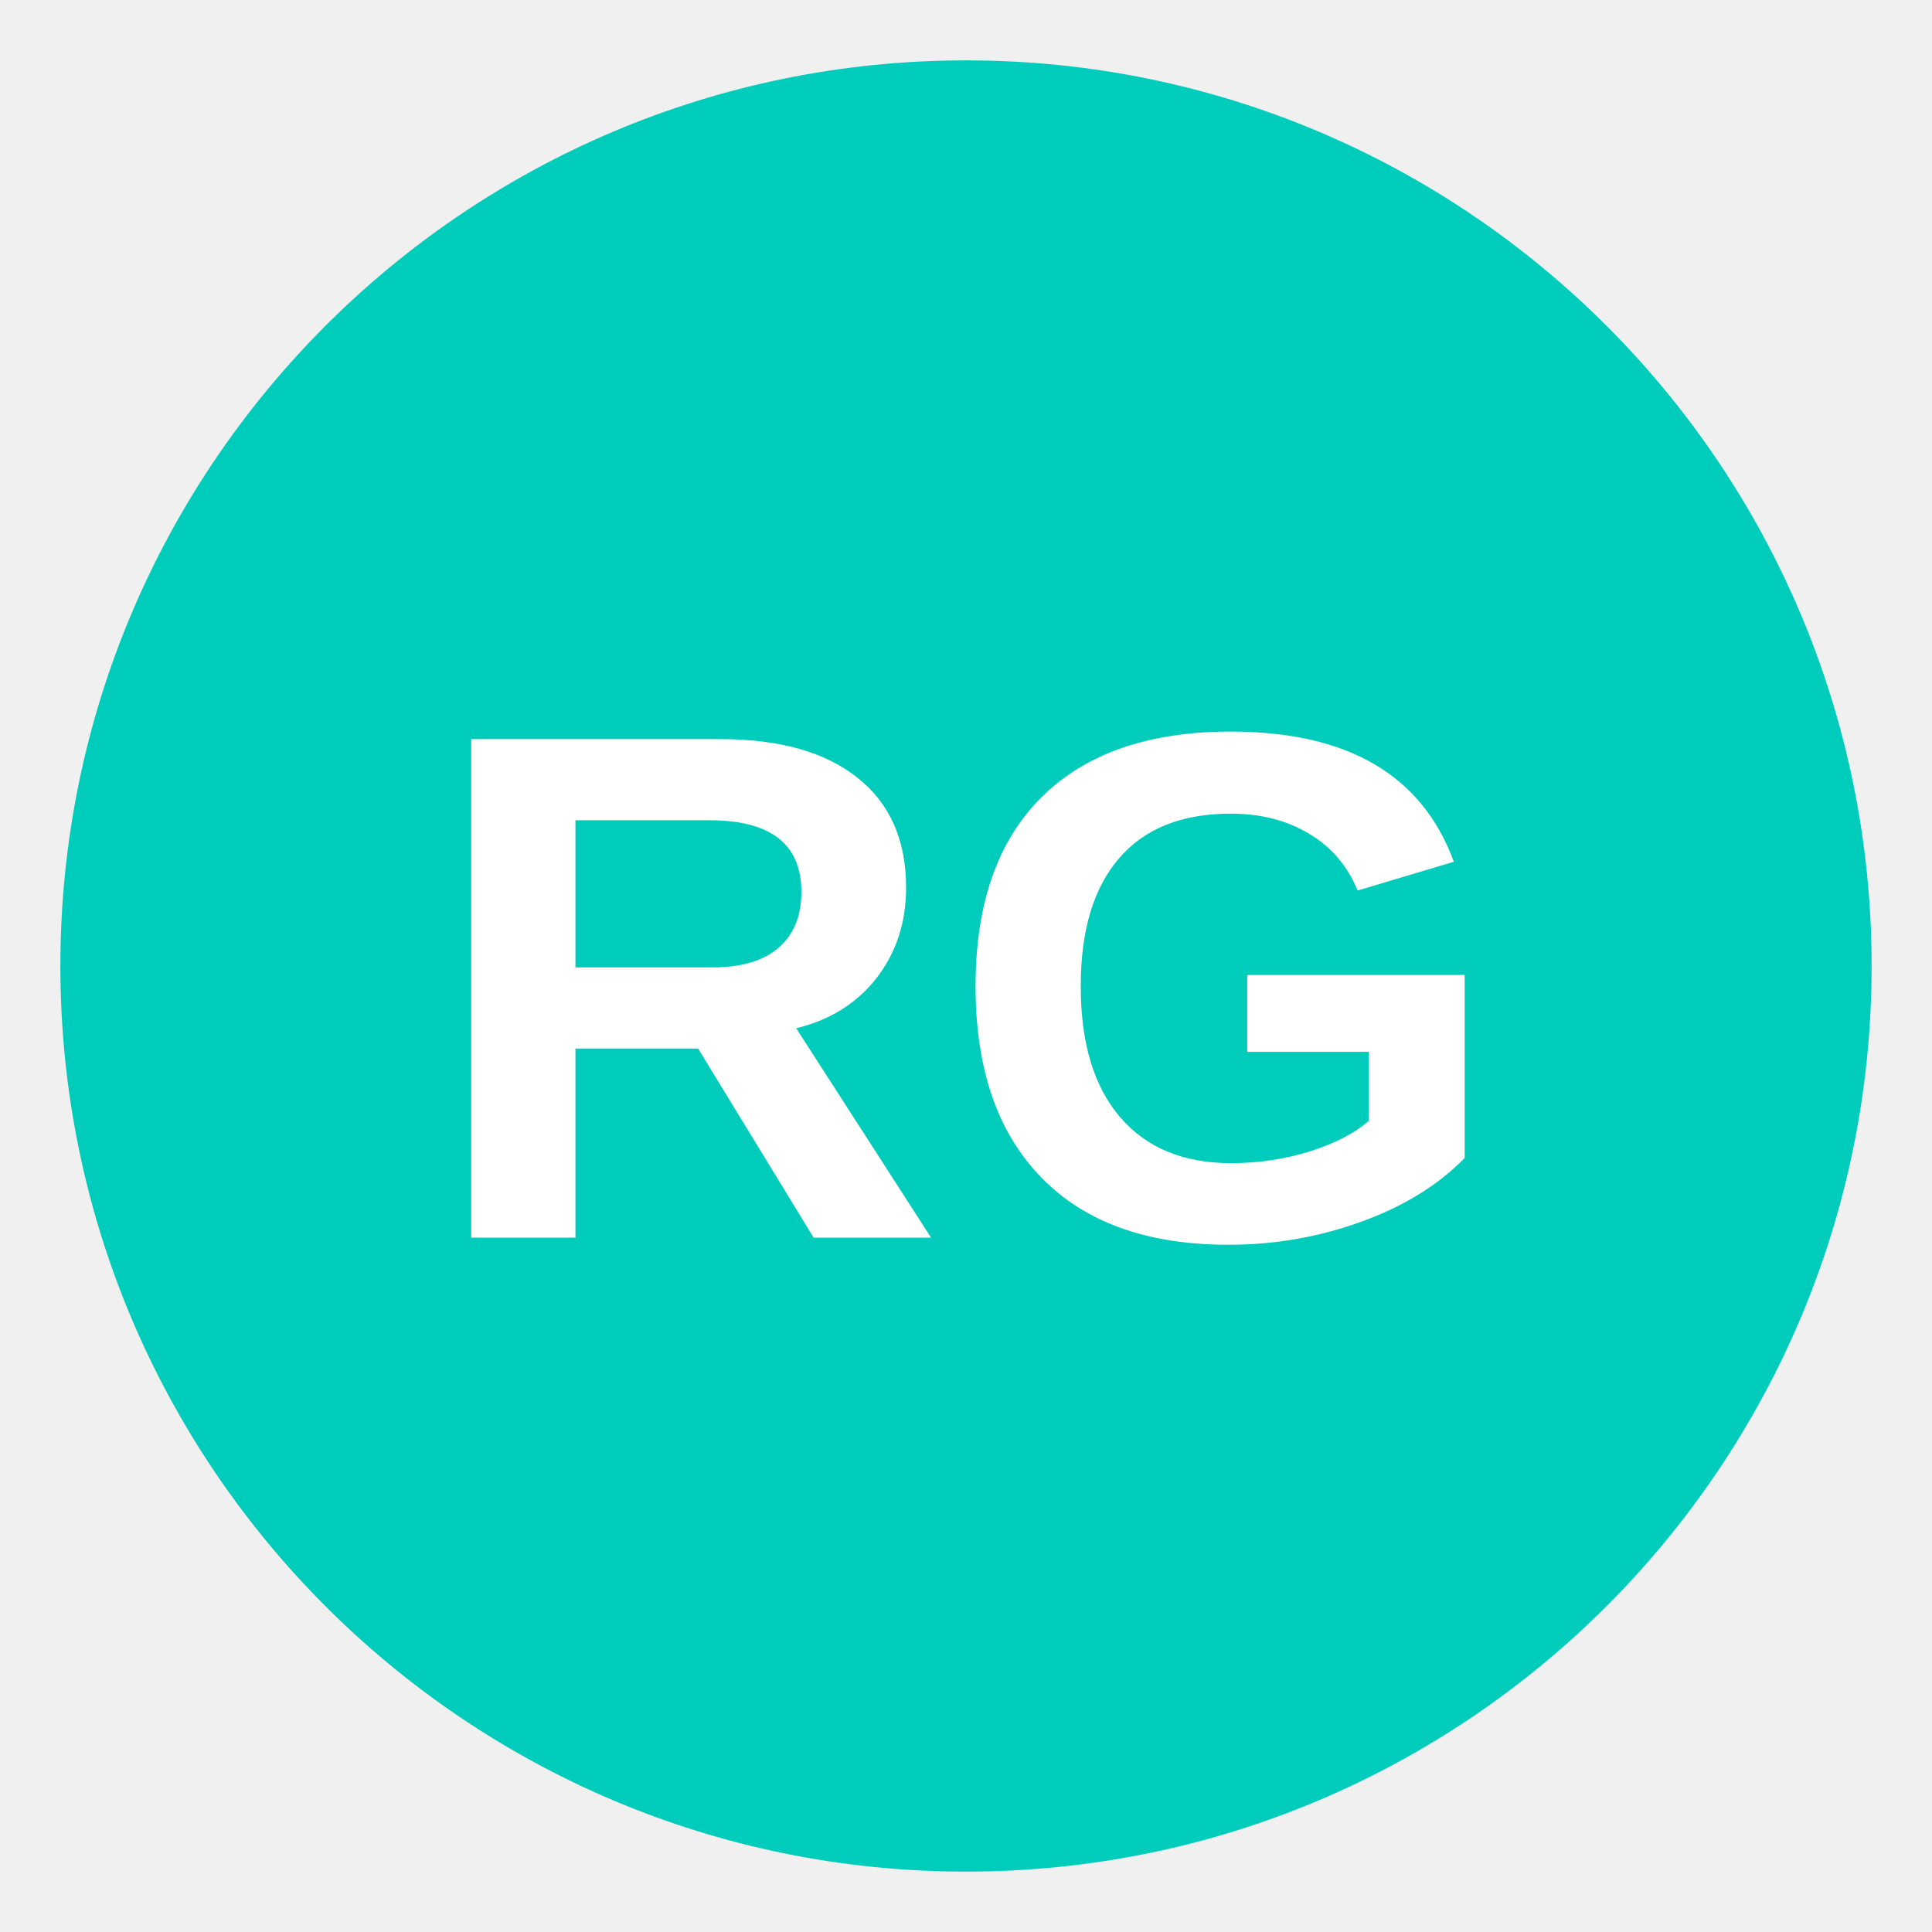
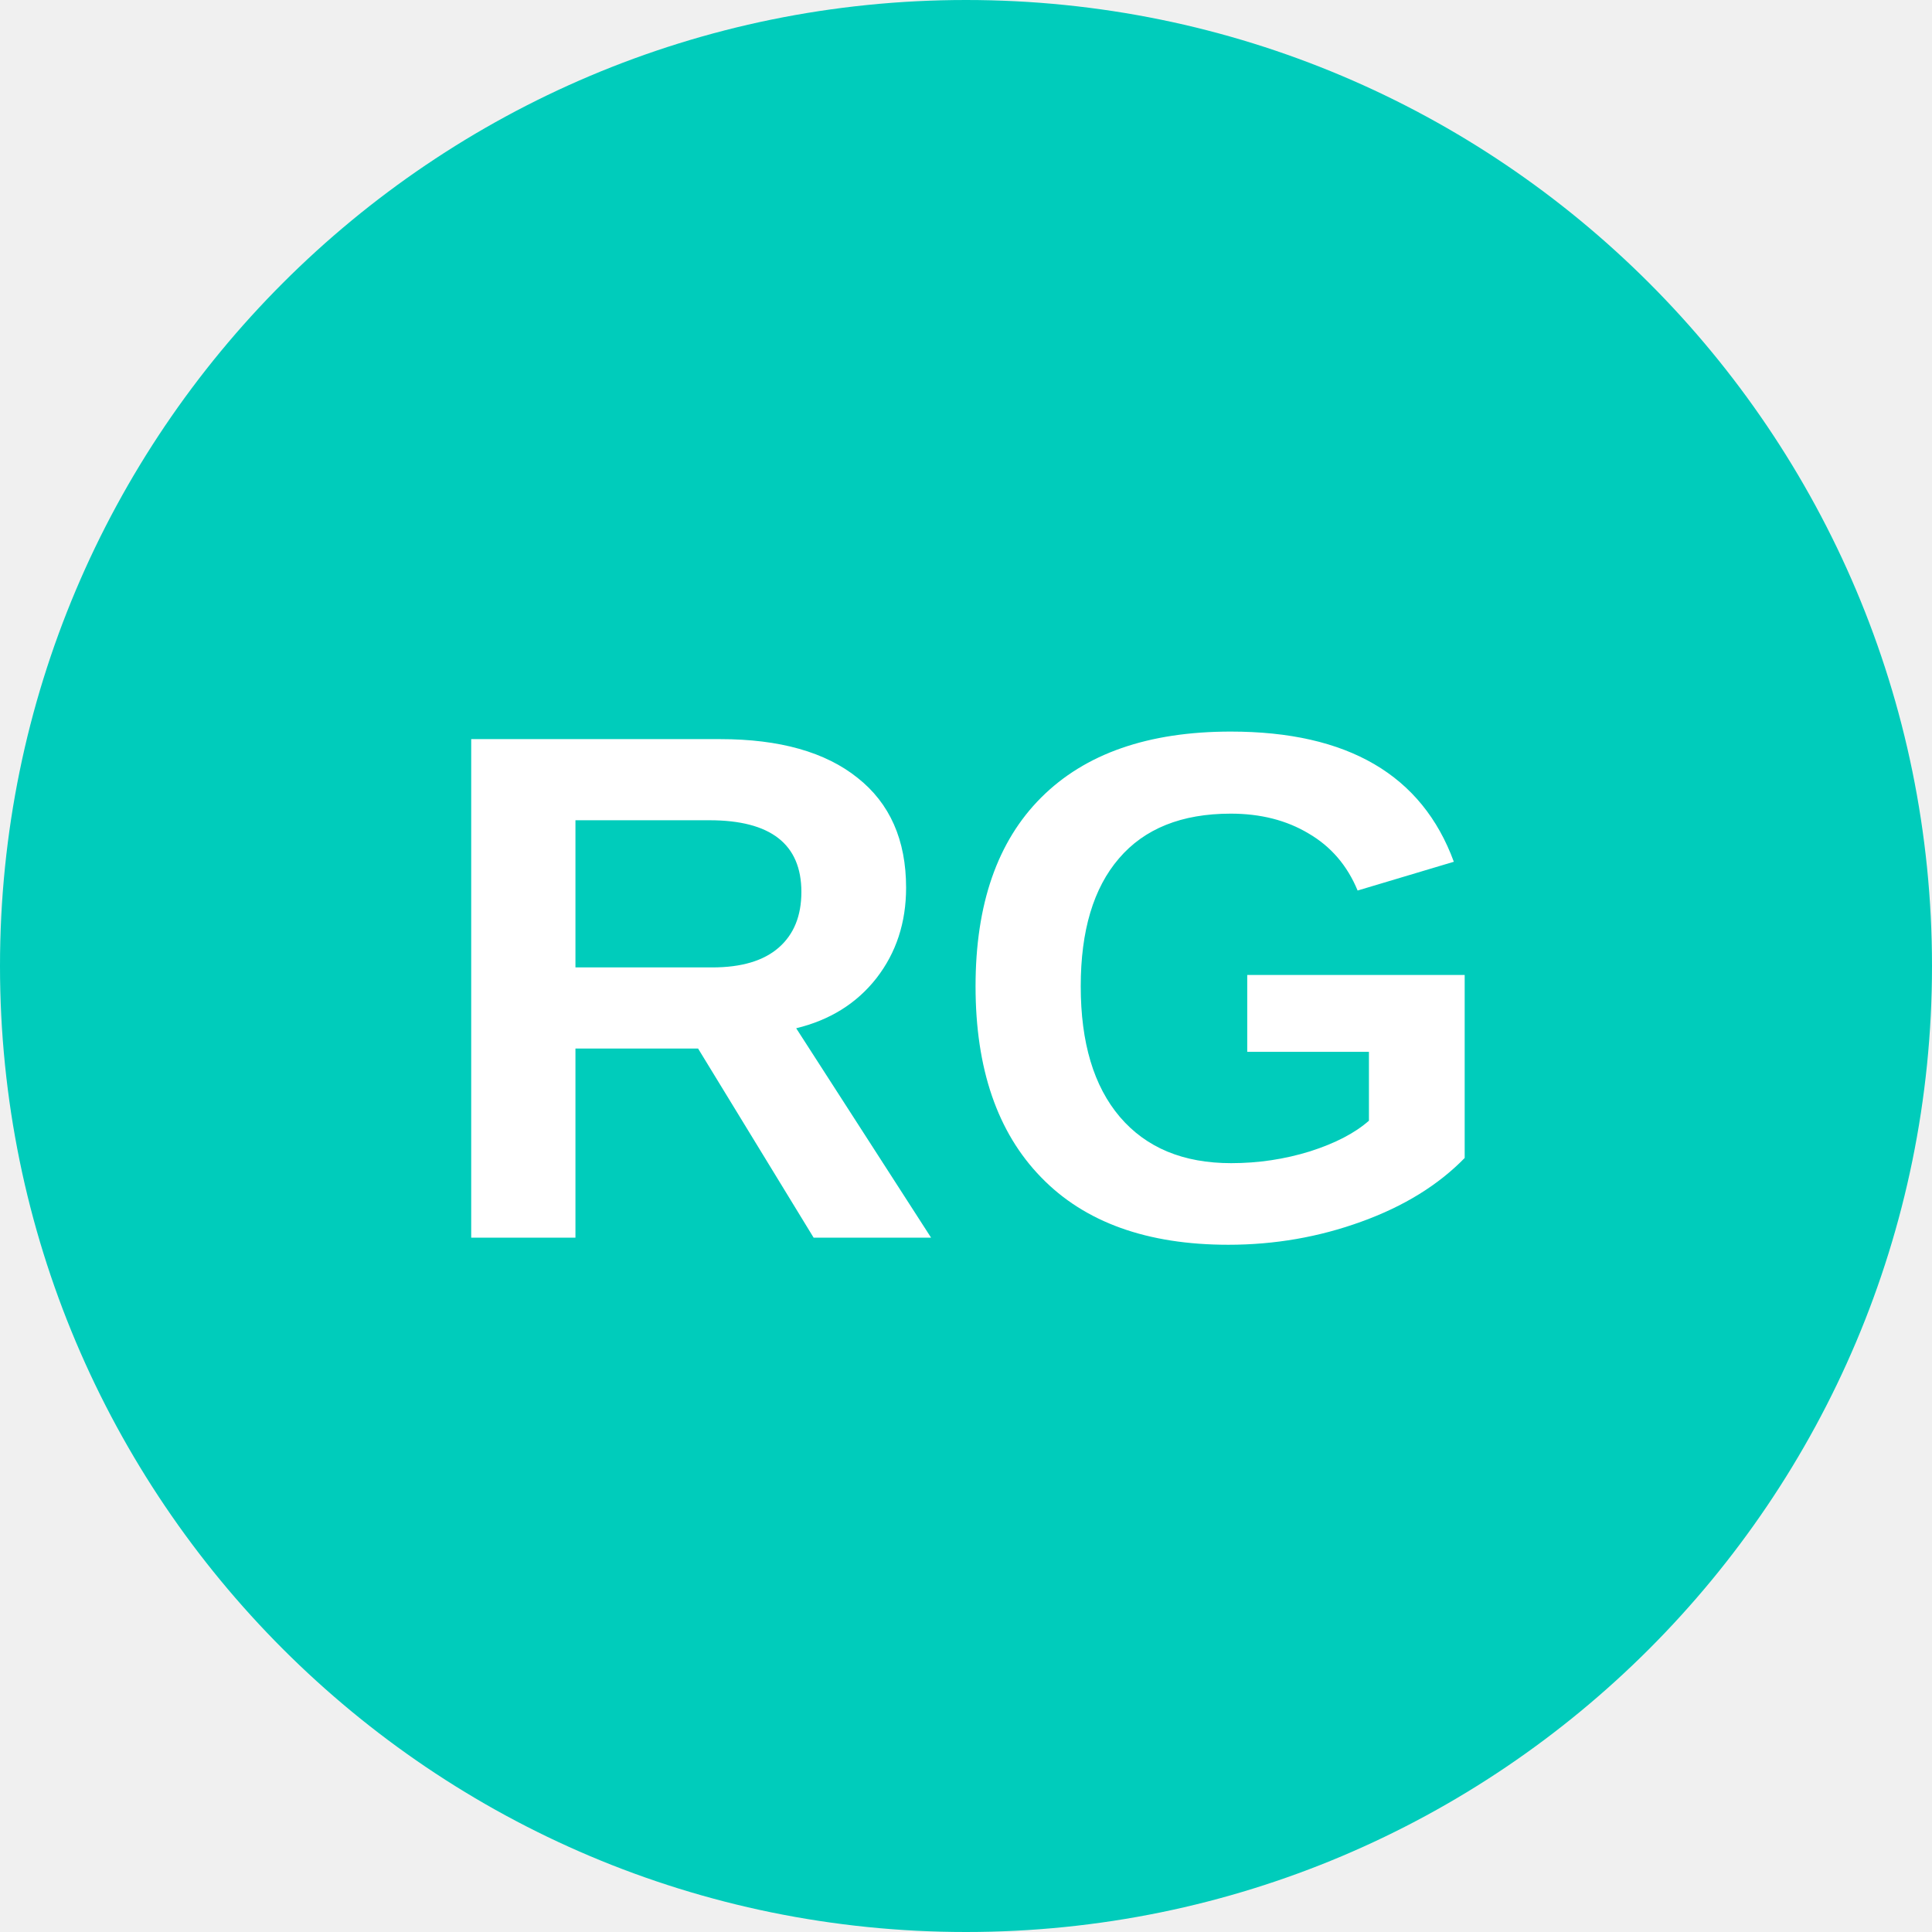
<svg xmlns="http://www.w3.org/2000/svg" viewBox="0 0 64 64" role="img" aria-label="ResearchGate">
-   <circle cx="32" cy="32" r="30" fill="#00ccbb" />
+   <circle cx="32" cy="32" r="32" fill="#00ccbb" />
  <text x="32" y="41" text-anchor="middle" font-family="Arial, Helvetica, sans-serif" font-size="24" font-weight="700" fill="#ffffff">RG</text>
</svg>
